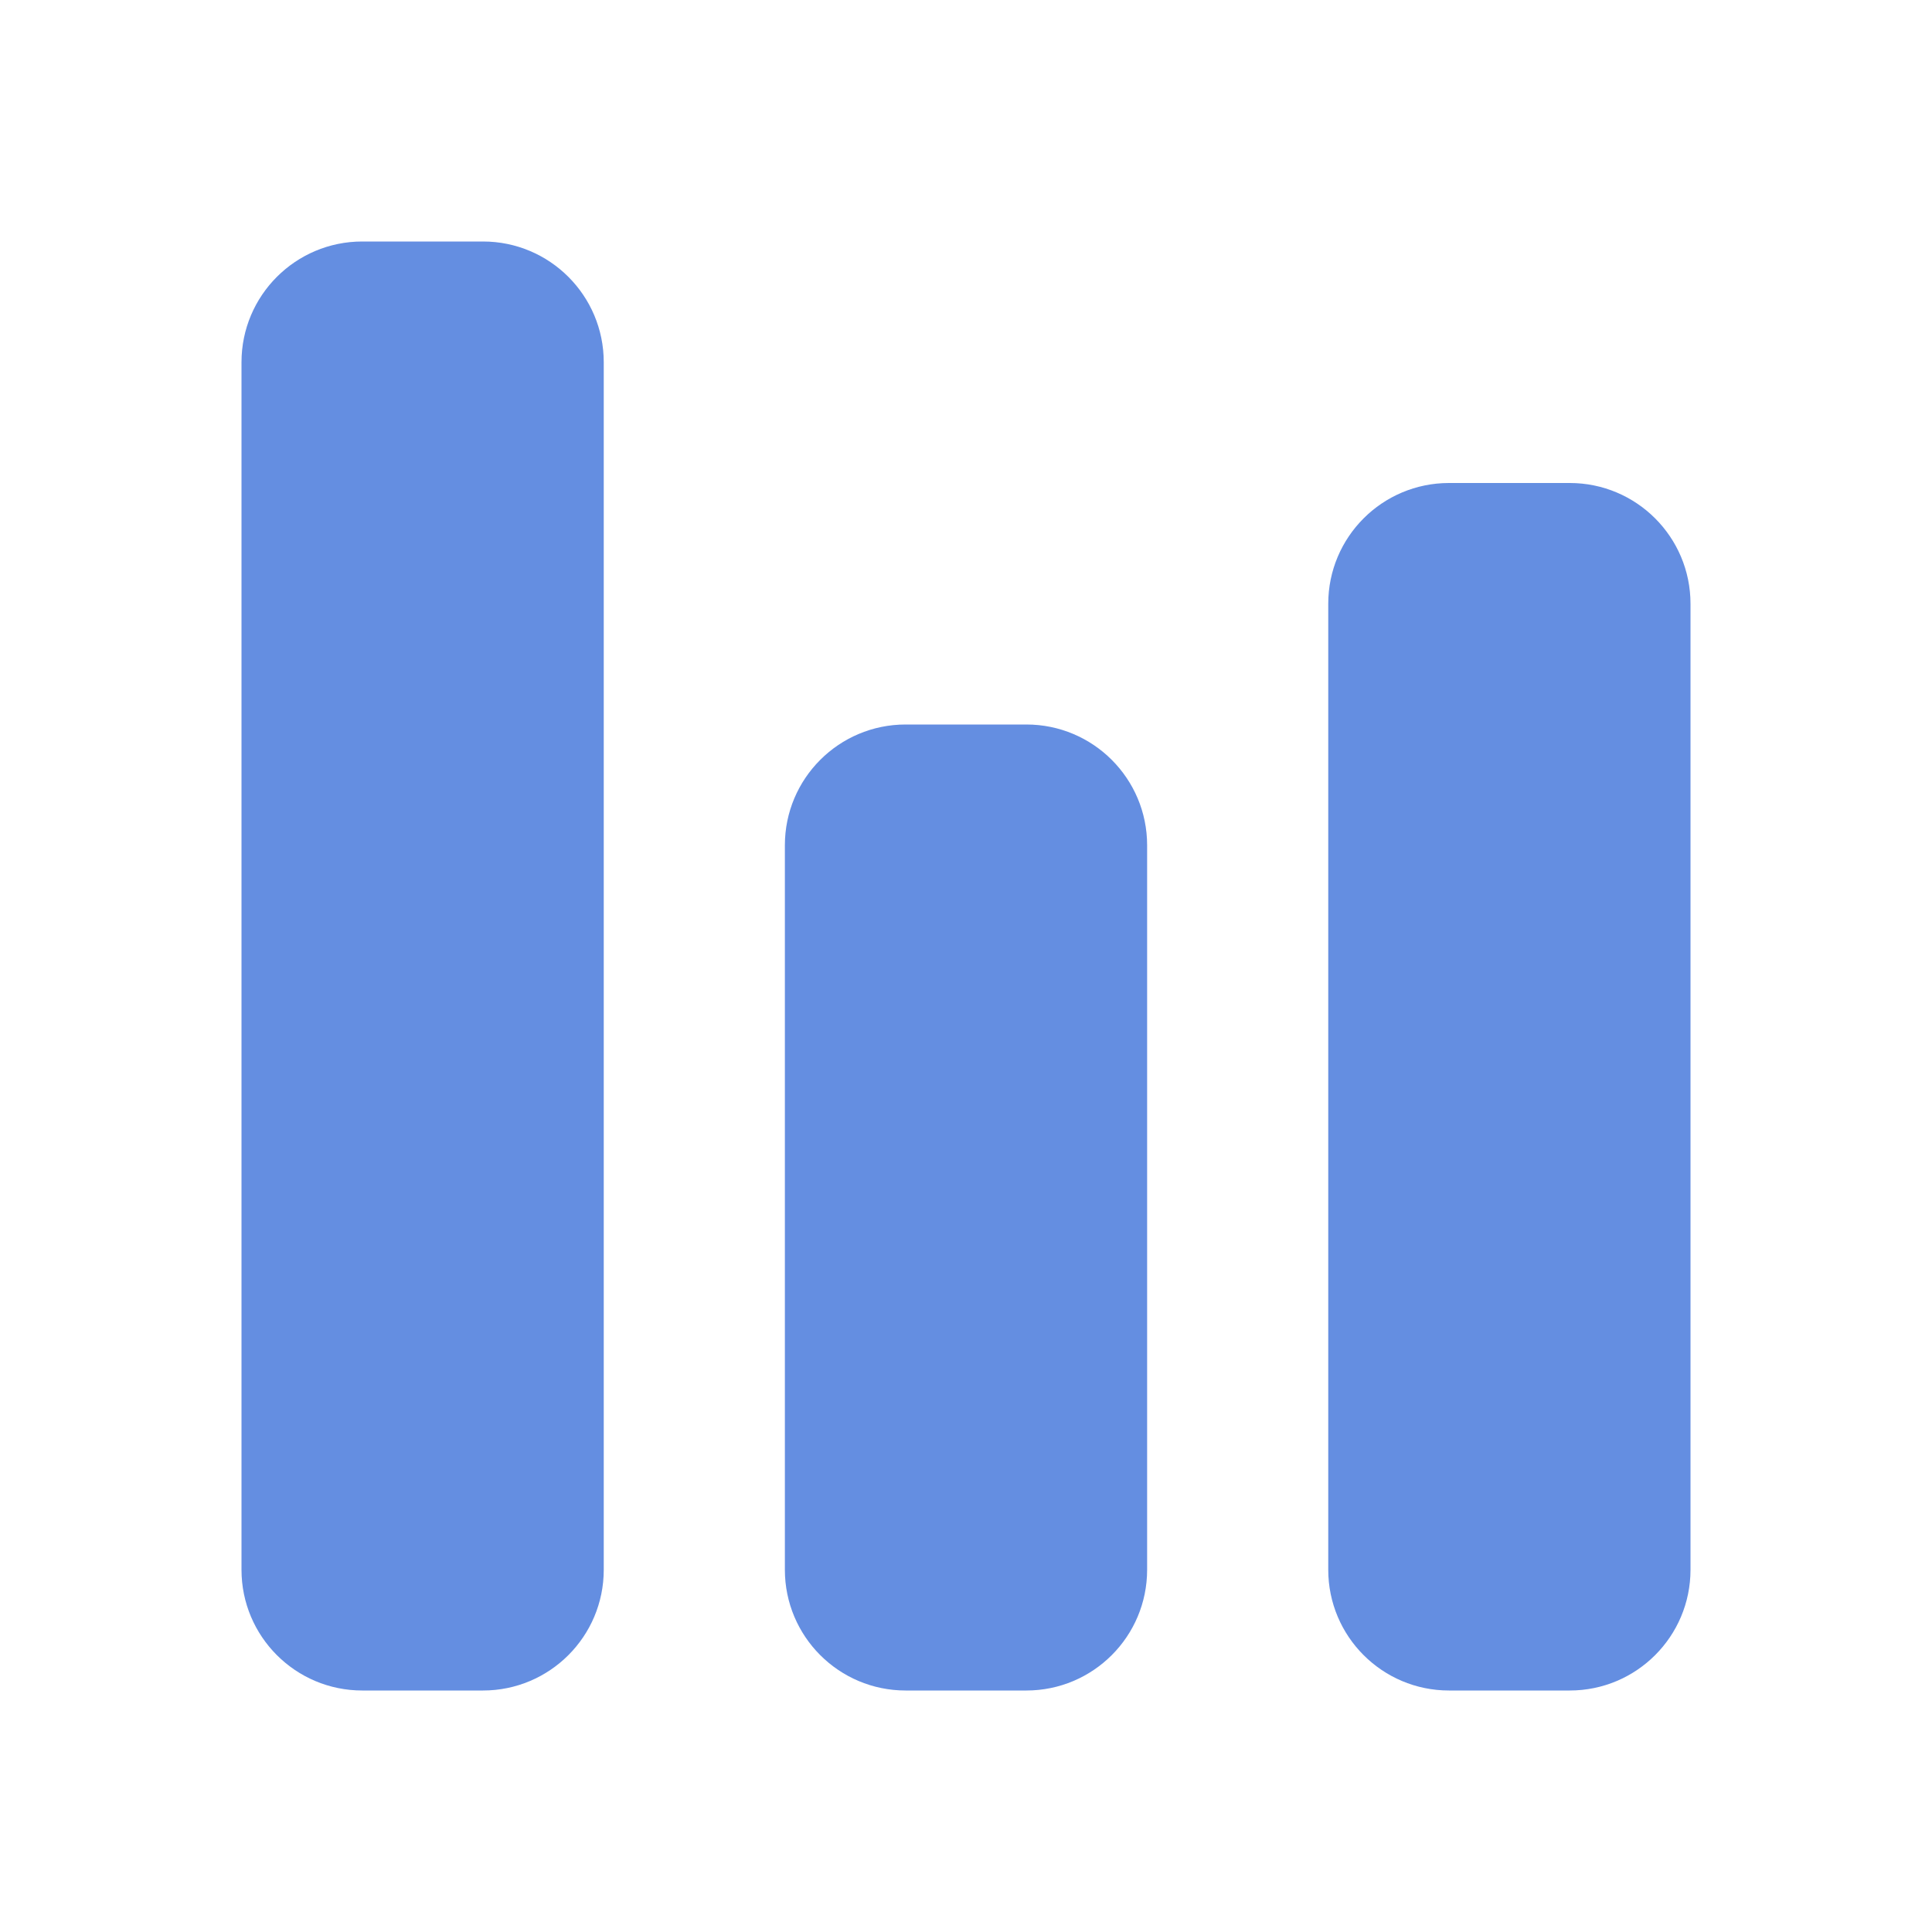
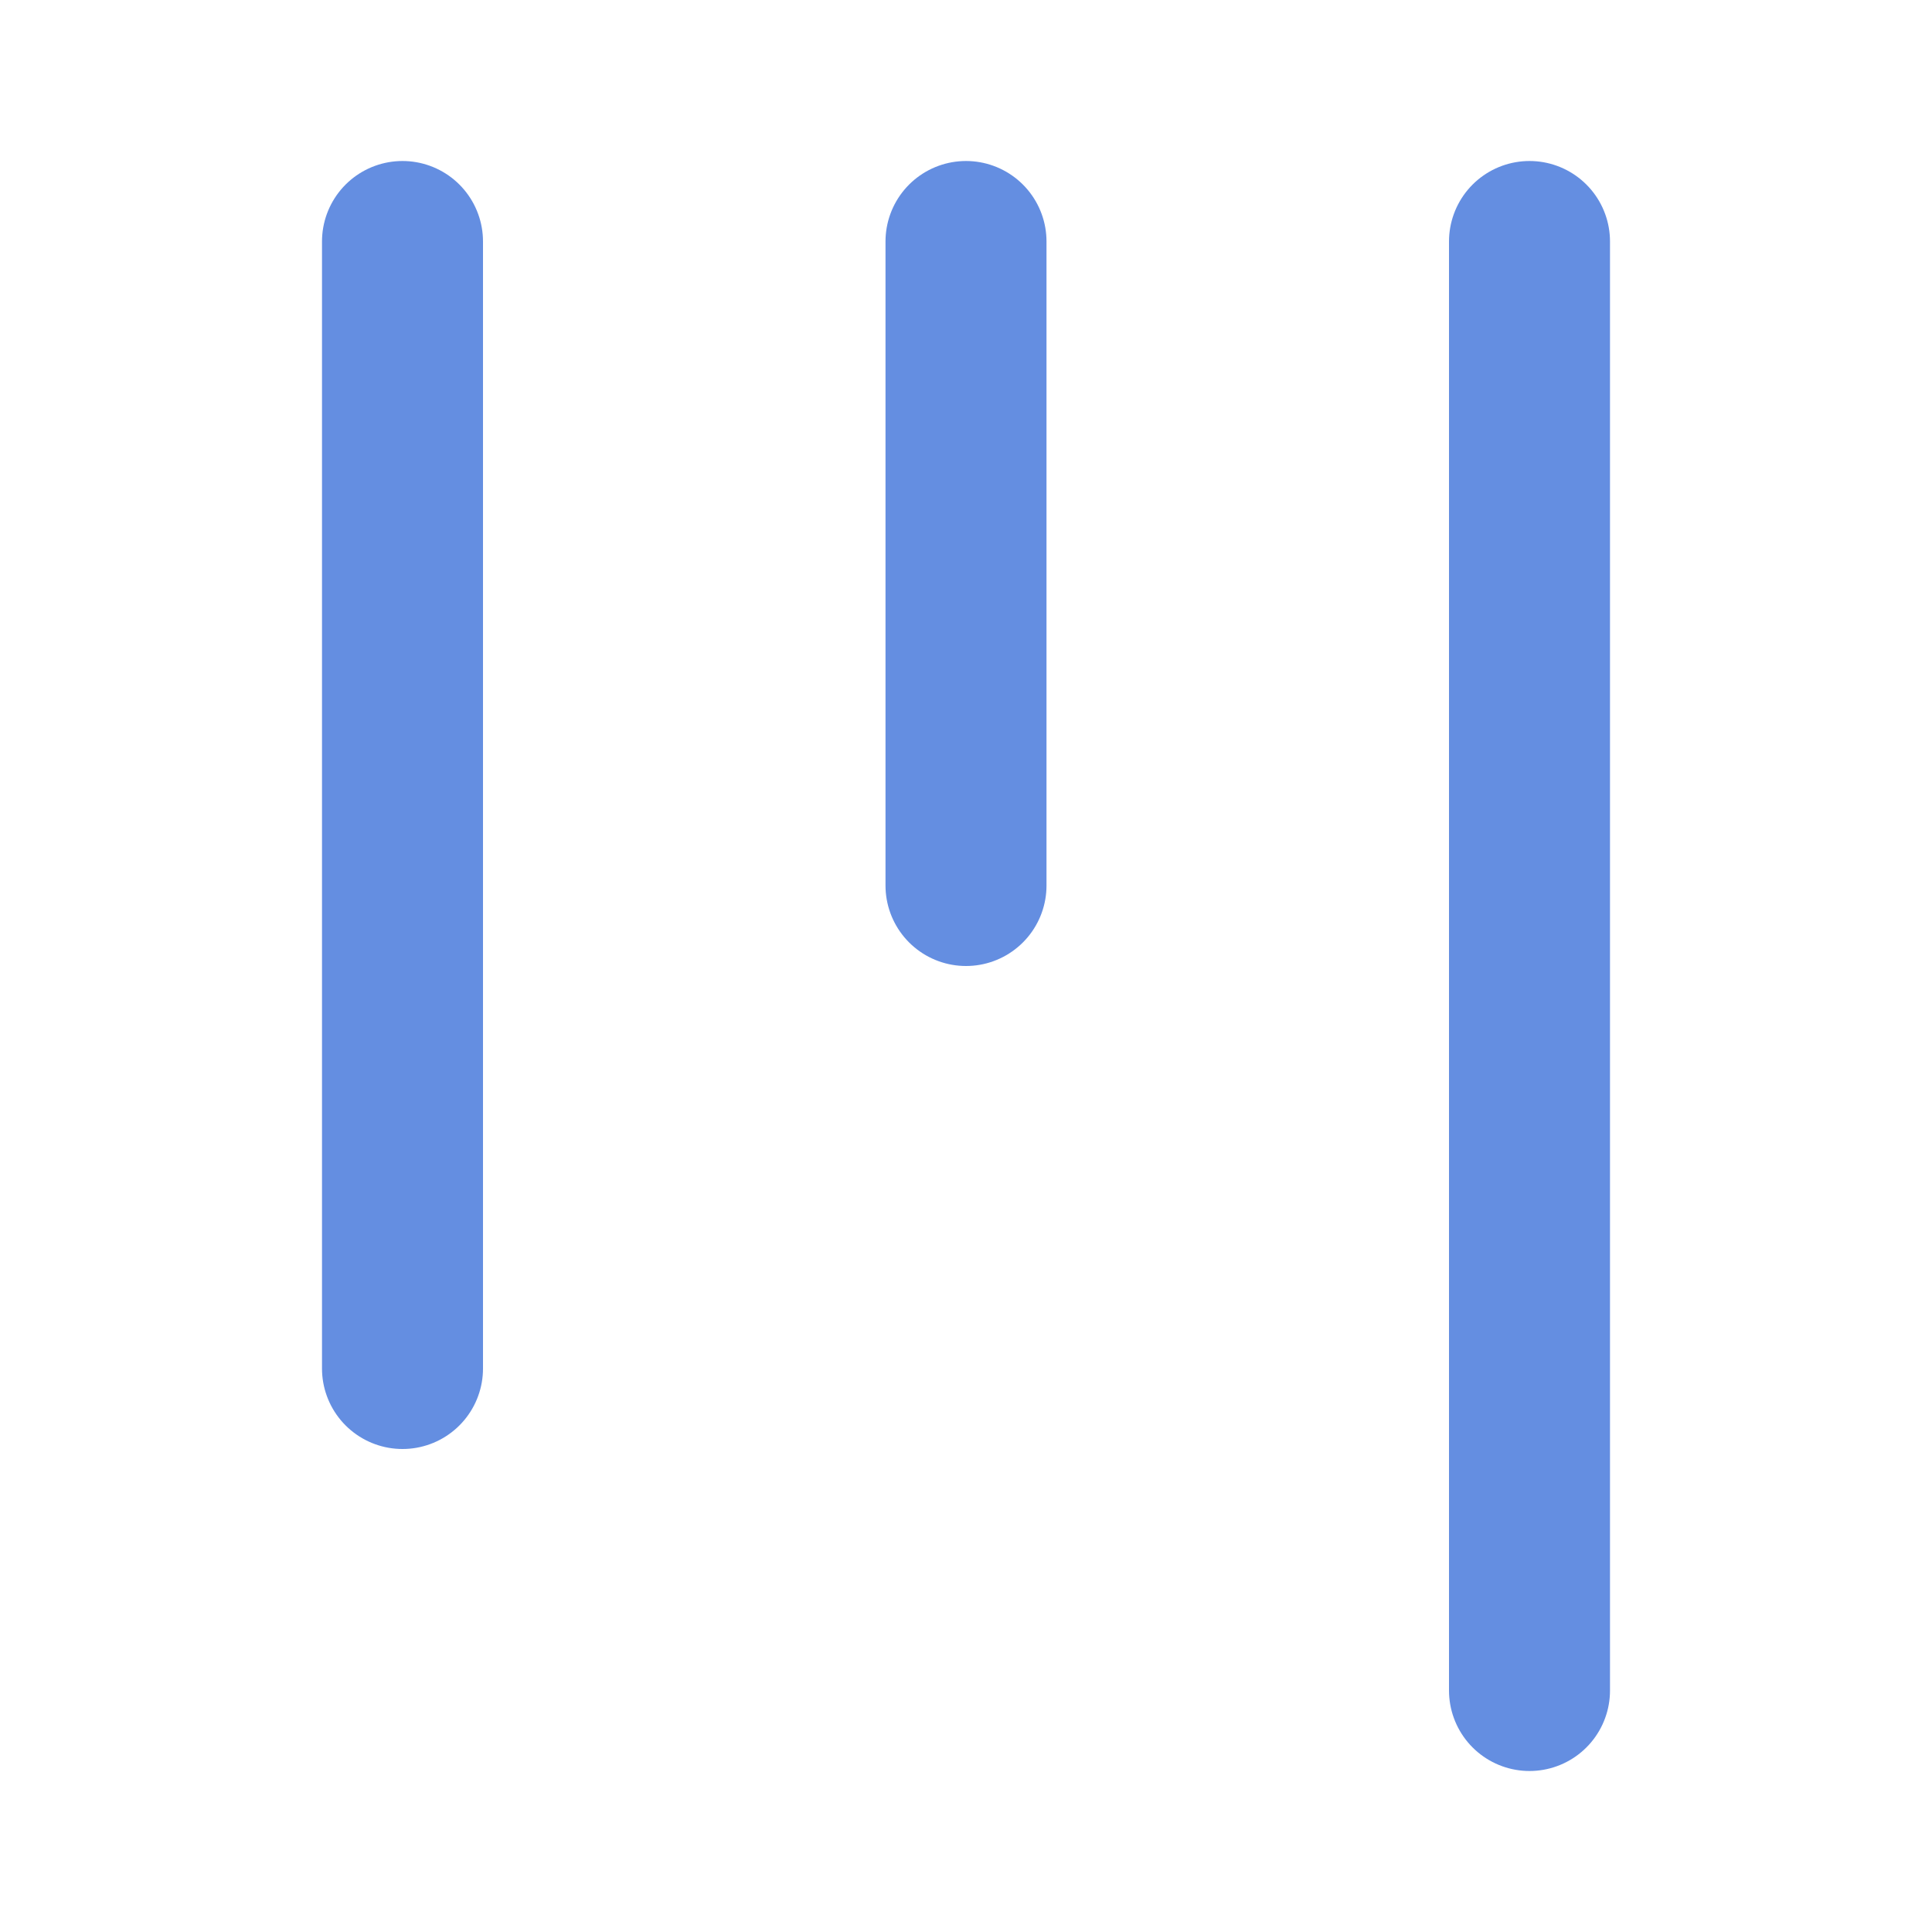
- <svg xmlns="http://www.w3.org/2000/svg" viewBox="0 0 16 16">
-   <rect x="2" y="2" width="3" height="12" rx="1" fill="#648ee1" />
-   <rect x="6.5" y="6" width="3" height="8" rx="1" fill="#648ee1" />
-   <rect x="11" y="4" width="3" height="10" rx="1" fill="#648ee1" />
+ <svg xmlns="http://www.w3.org/2000/svg" viewBox="0 0 24 24" fill="none" stroke="#648ee1" stroke-width="2" stroke-linecap="round" stroke-linejoin="round">
+   <path d="M5 3v14" />
+   <path d="M12 3v8" />
+   <path d="M19 3v18" />
</svg>
